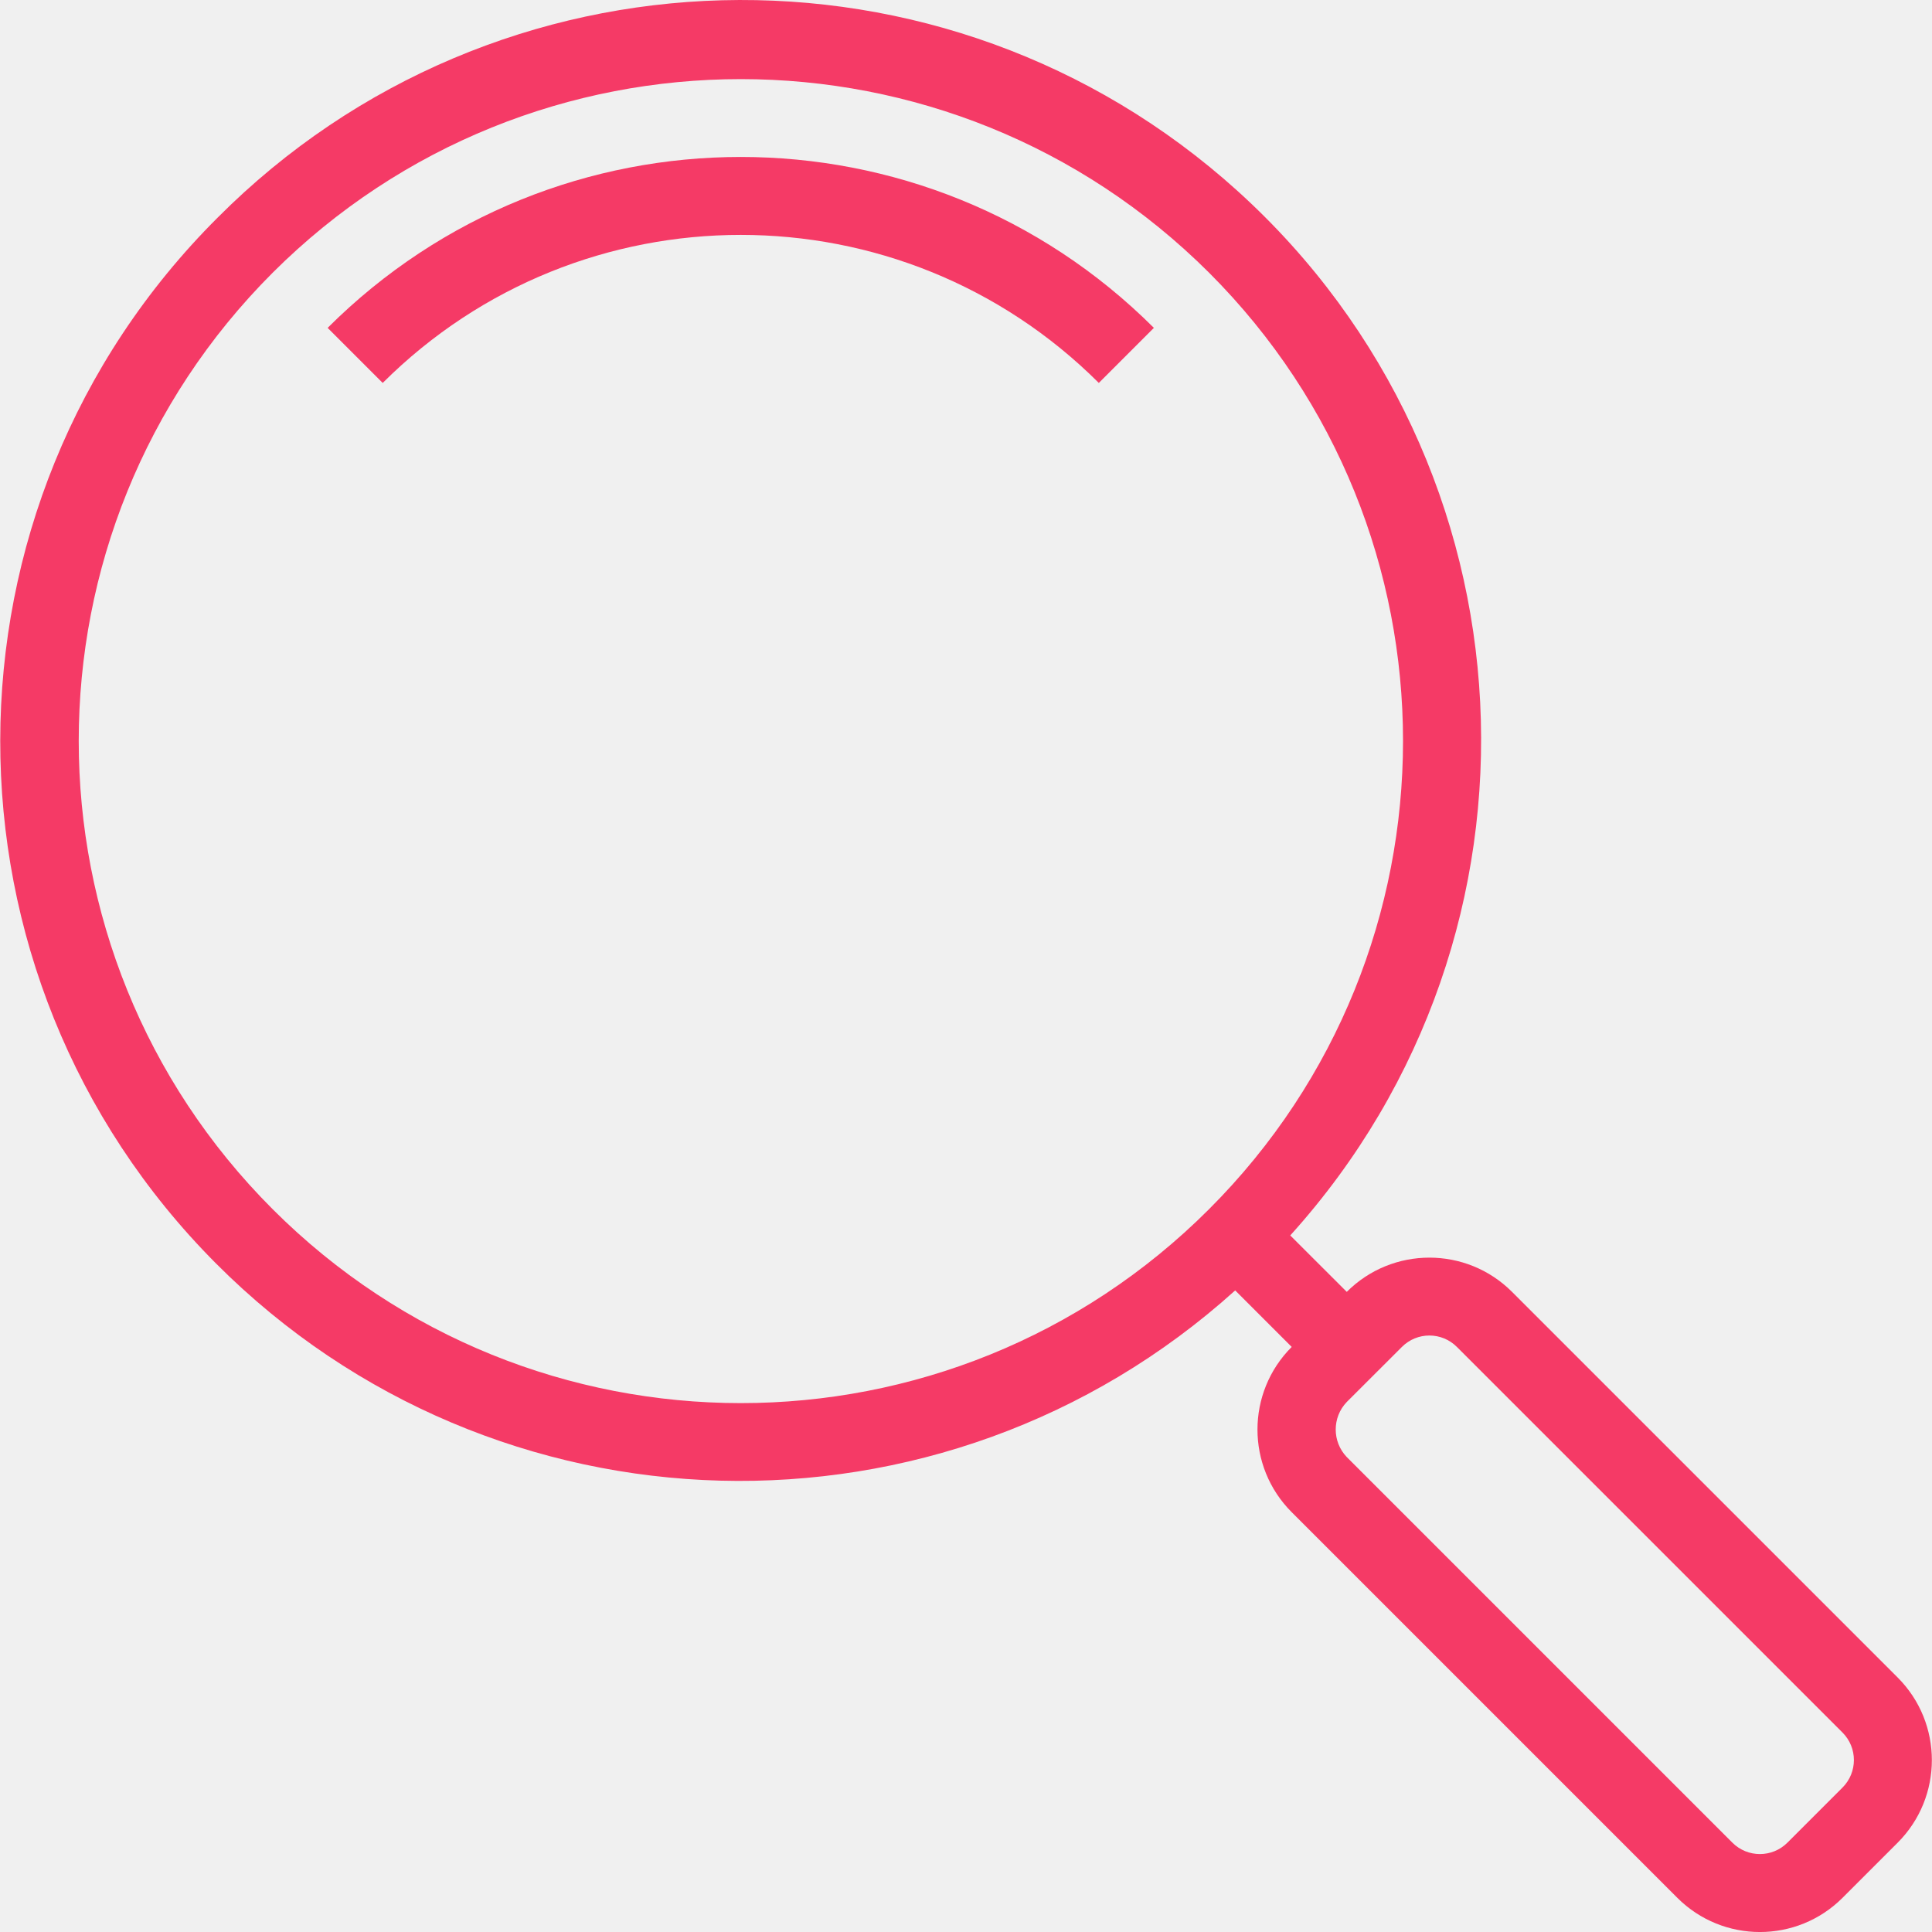
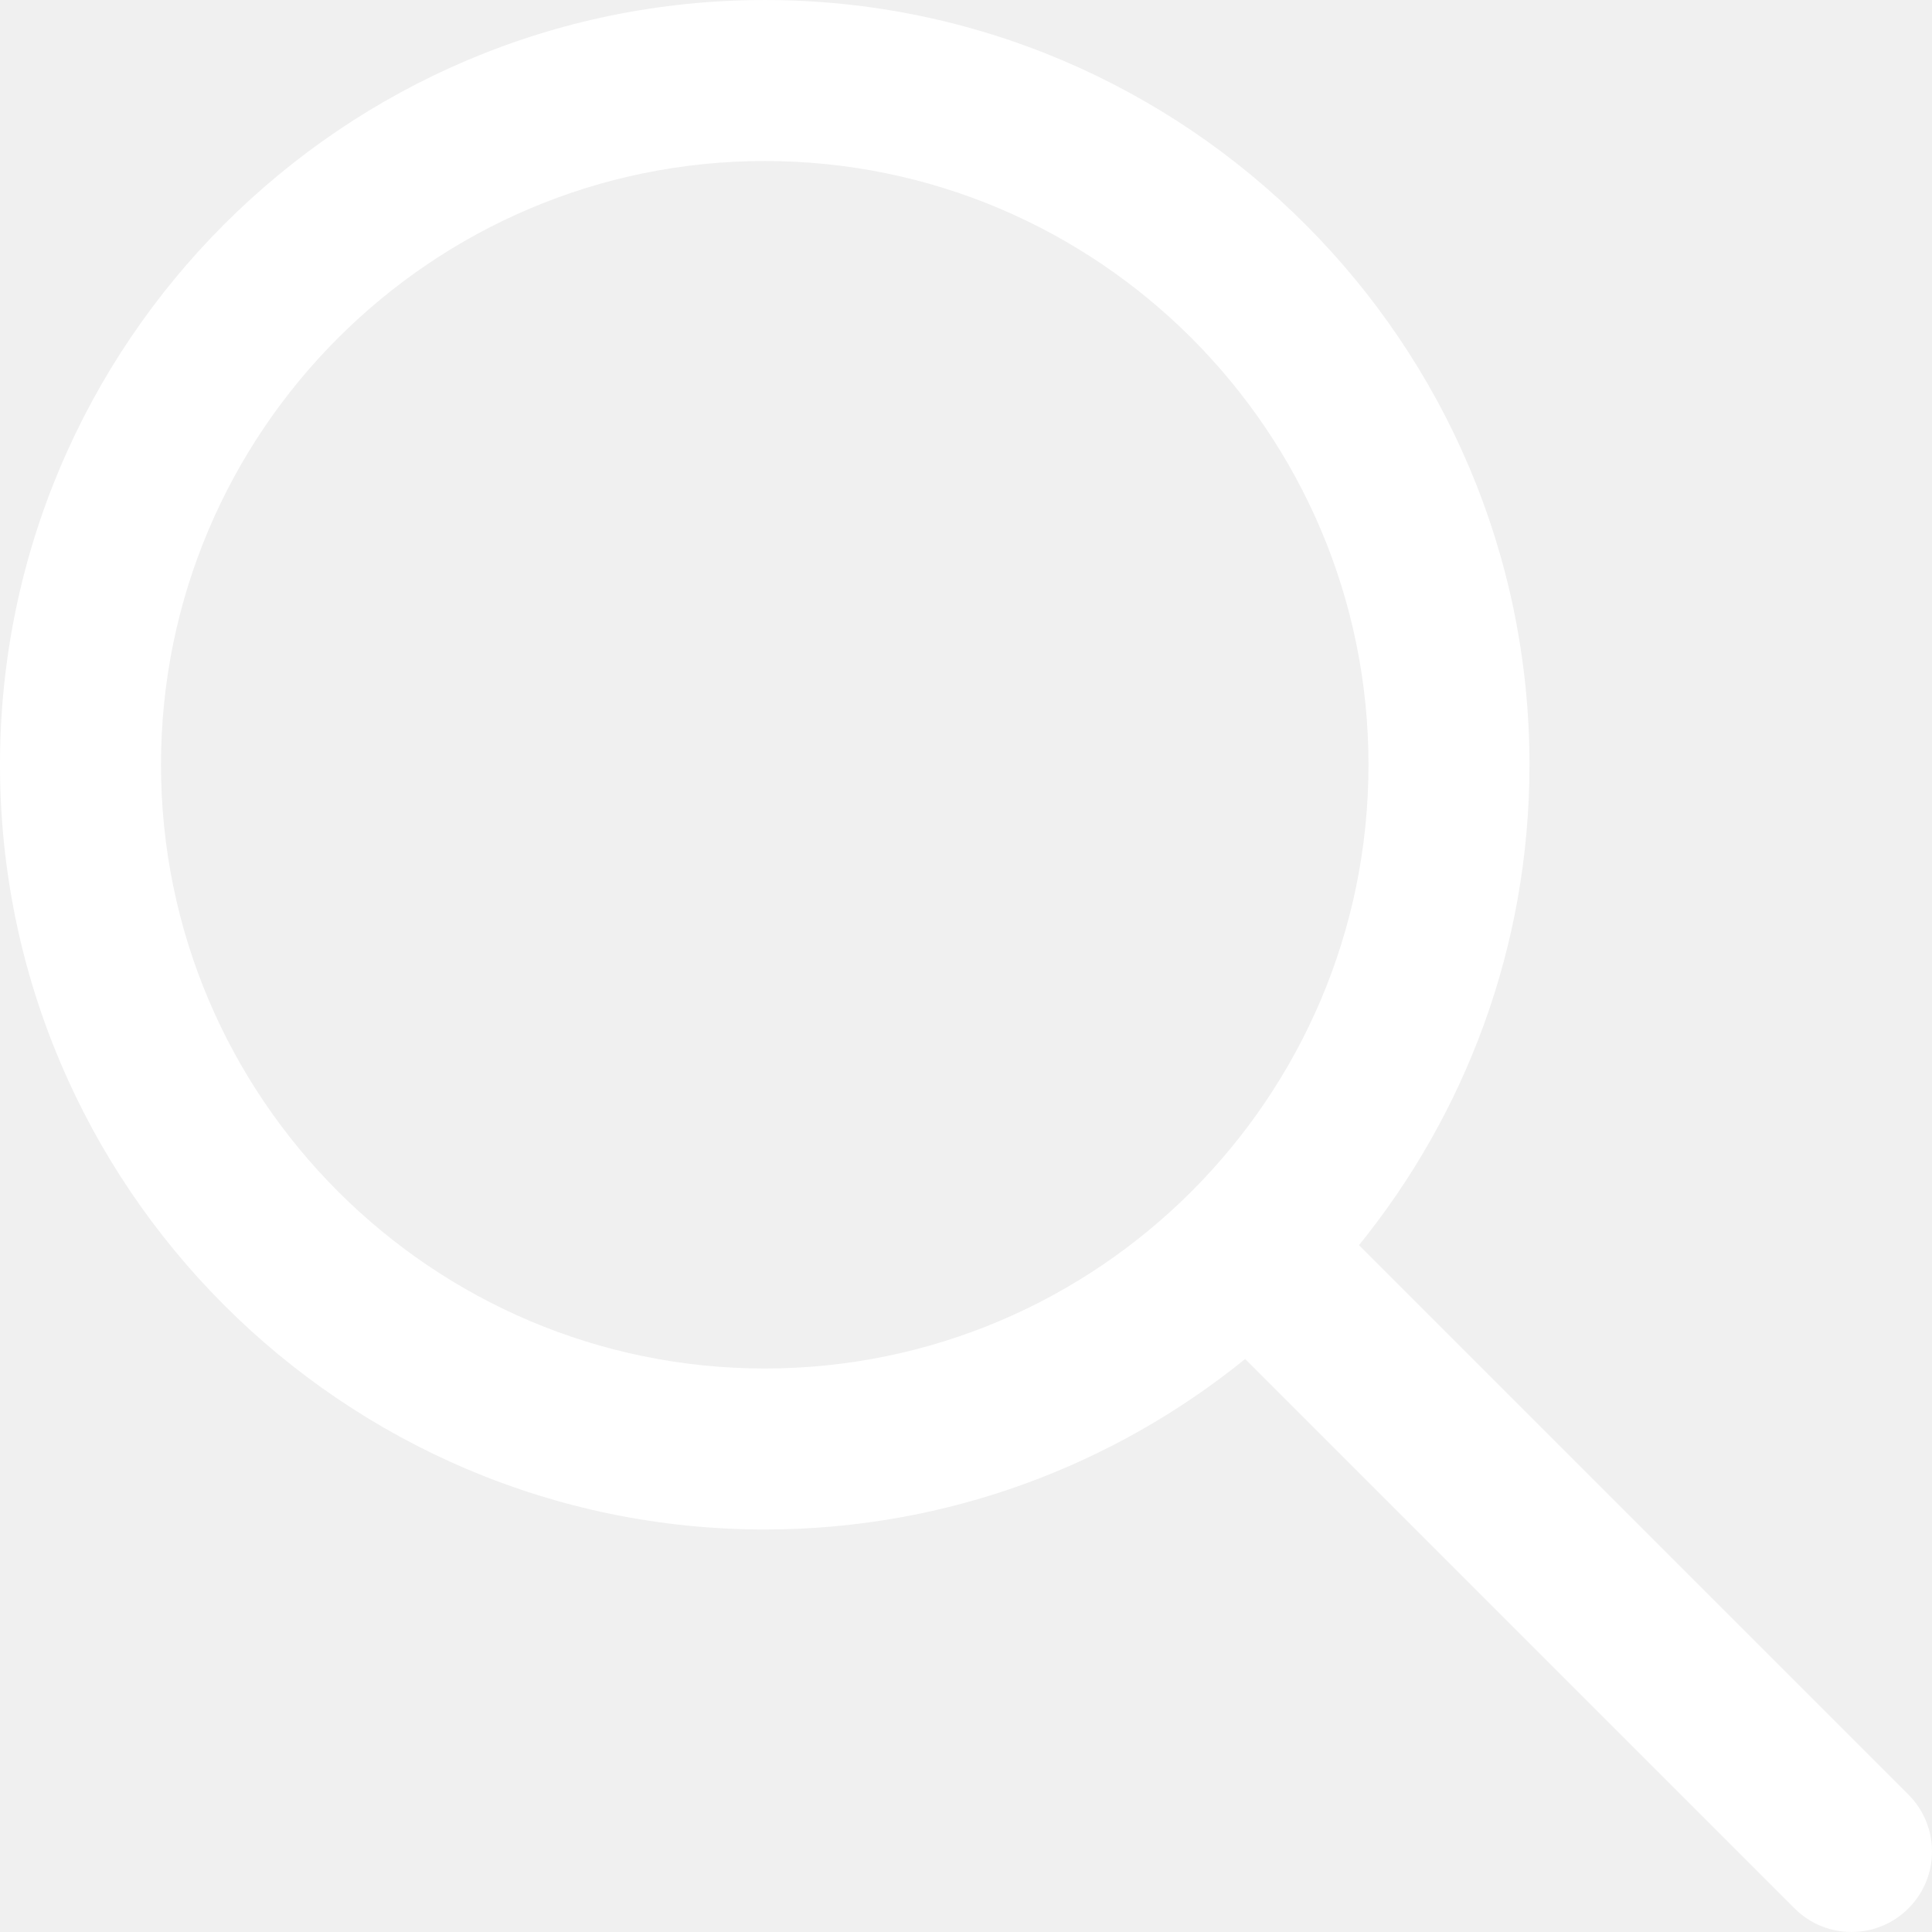
- <svg xmlns="http://www.w3.org/2000/svg" width="24" height="24" viewBox="0 0 24 24" fill="none">
-   <g clip-path="url(#clip0)">
-     <path d="M2.703 2.704C-0.89 6.287 -0.898 12.104 2.685 15.697C6.142 19.163 11.71 19.31 15.344 16.03L16.046 16.732C15.479 17.299 15.479 18.218 16.046 18.785C16.046 18.785 16.046 18.785 16.046 18.785L20.836 23.575C21.403 24.142 22.322 24.142 22.889 23.575C22.889 23.575 22.889 23.575 22.889 23.575L23.573 22.891C24.14 22.324 24.14 21.405 23.573 20.838L18.783 16.048C18.216 15.481 17.297 15.481 16.73 16.048C16.73 16.048 16.73 16.048 16.73 16.048L16.028 15.347C19.43 11.582 19.136 5.773 15.372 2.371C11.736 -0.915 6.161 -0.768 2.703 2.704ZM18.098 16.732L22.888 21.522C23.077 21.711 23.077 22.017 22.888 22.206L22.204 22.89C22.015 23.079 21.709 23.079 21.52 22.89L16.73 18.1C16.547 17.909 16.547 17.607 16.73 17.416L17.415 16.732C17.604 16.543 17.909 16.543 18.098 16.732ZM15.02 3.388C18.232 6.6 18.232 11.809 15.019 15.021C11.807 18.233 6.599 18.233 3.387 15.021C0.175 11.808 0.175 6.6 3.387 3.388C6.601 0.181 11.805 0.181 15.02 3.388Z" fill="#F53A66" />
-     <path d="M4.07 4.073L4.754 4.757C7.213 2.305 11.192 2.305 13.65 4.757L14.334 4.073C11.498 1.242 6.906 1.242 4.07 4.073Z" fill="#F53A66" />
+ <svg xmlns="http://www.w3.org/2000/svg" version="1.1" width="512" height="512" x="0" y="0" viewBox="0 0 512.005 512.005" style="enable-background:new 0 0 512 512" xml:space="preserve">
+   <g>
+     <g>
+       <g>
+         <path d="M505.749,475.587l-145.6-145.6c28.203-34.837,45.184-79.104,45.184-127.317c0-111.744-90.923-202.667-202.667-202.667    S0,90.925,0,202.669s90.923,202.667,202.667,202.667c48.213,0,92.48-16.981,127.317-45.184l145.6,145.6    c4.16,4.16,9.621,6.251,15.083,6.251s10.923-2.091,15.083-6.251C514.091,497.411,514.091,483.928,505.749,475.587z     M202.667,362.669c-88.235,0-160-71.765-160-160s71.765-160,160-160s160,71.765,160,160S290.901,362.669,202.667,362.669z" fill="#ffffff" data-original="#000000" style="" />
+       </g>
+     </g>
+     <g>
+ </g>
+     <g>
+ </g>
+     <g>
+ </g>
+     <g>
+ </g>
+     <g>
+ </g>
+     <g>
+ </g>
+     <g>
+ </g>
+     <g>
+ </g>
+     <g>
+ </g>
+     <g>
+ </g>
+     <g>
+ </g>
+     <g>
+ </g>
+     <g>
+ </g>
+     <g>
+ </g>
+     <g>
+ </g>
  </g>
-   <defs>
-     <clipPath id="clip0">
-       <rect y="24" width="24" height="24" transform="rotate(-90 0 24)" fill="white" />
-     </clipPath>
-   </defs>
</svg>
